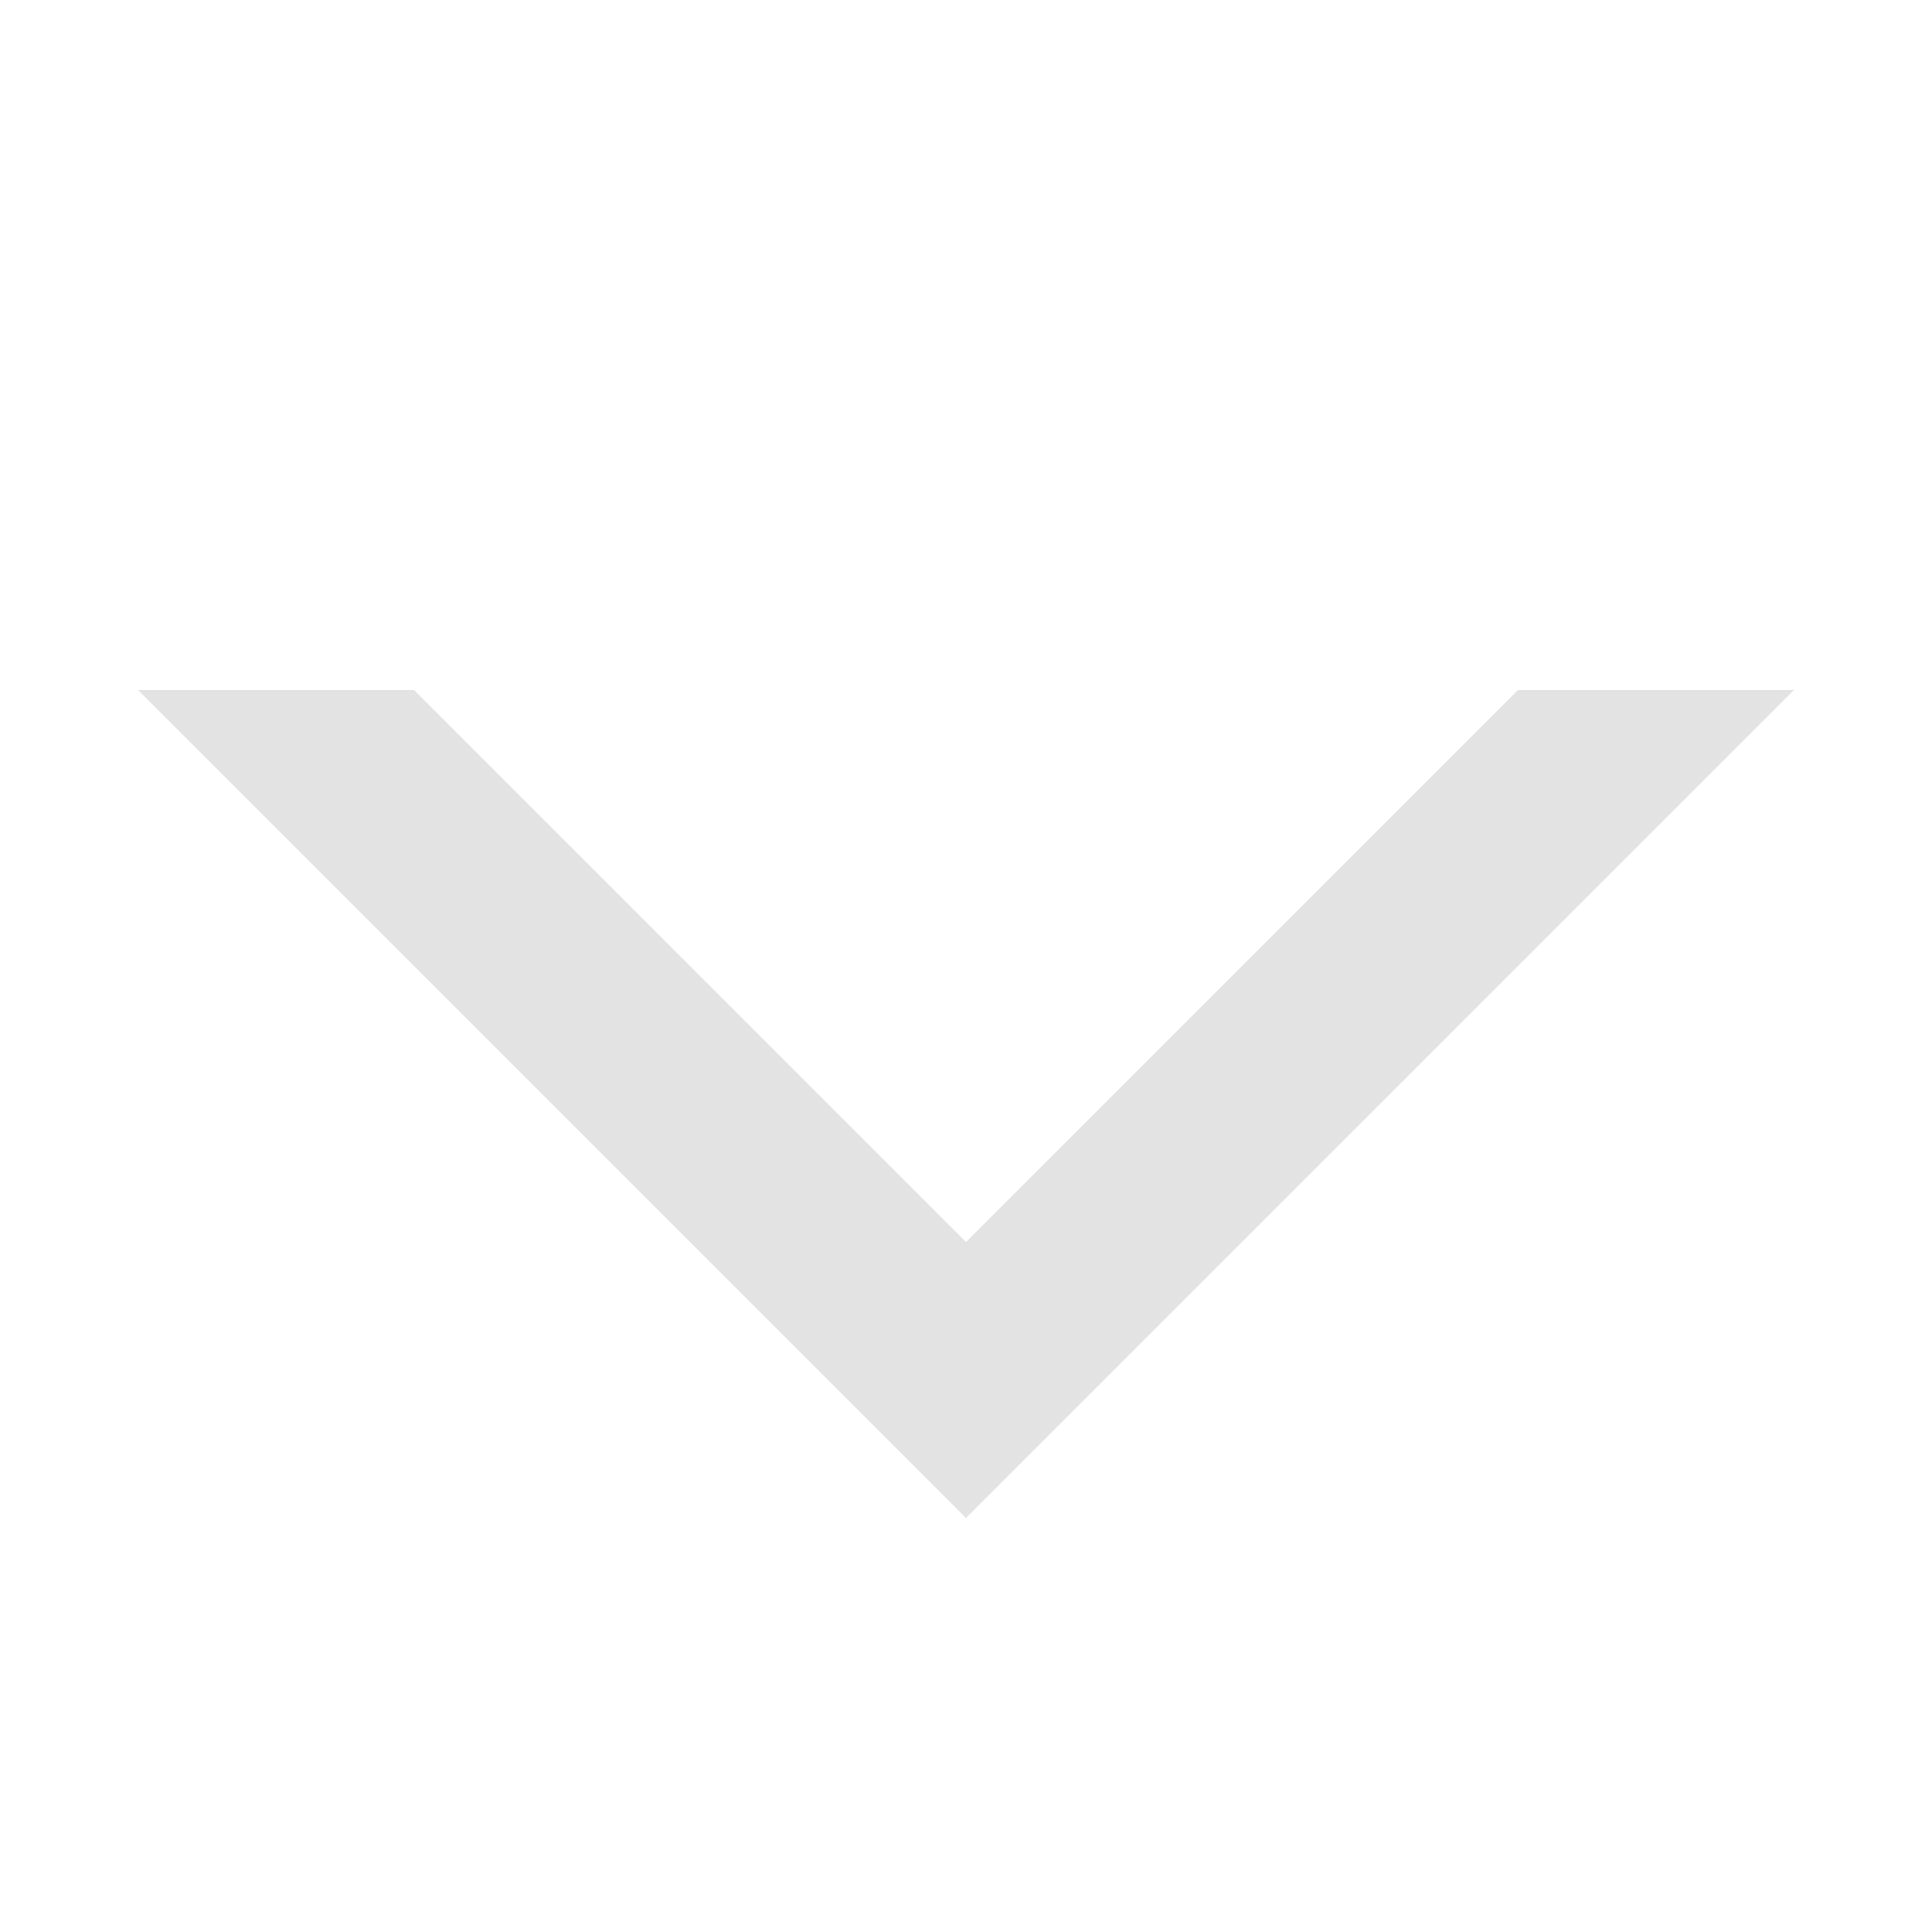
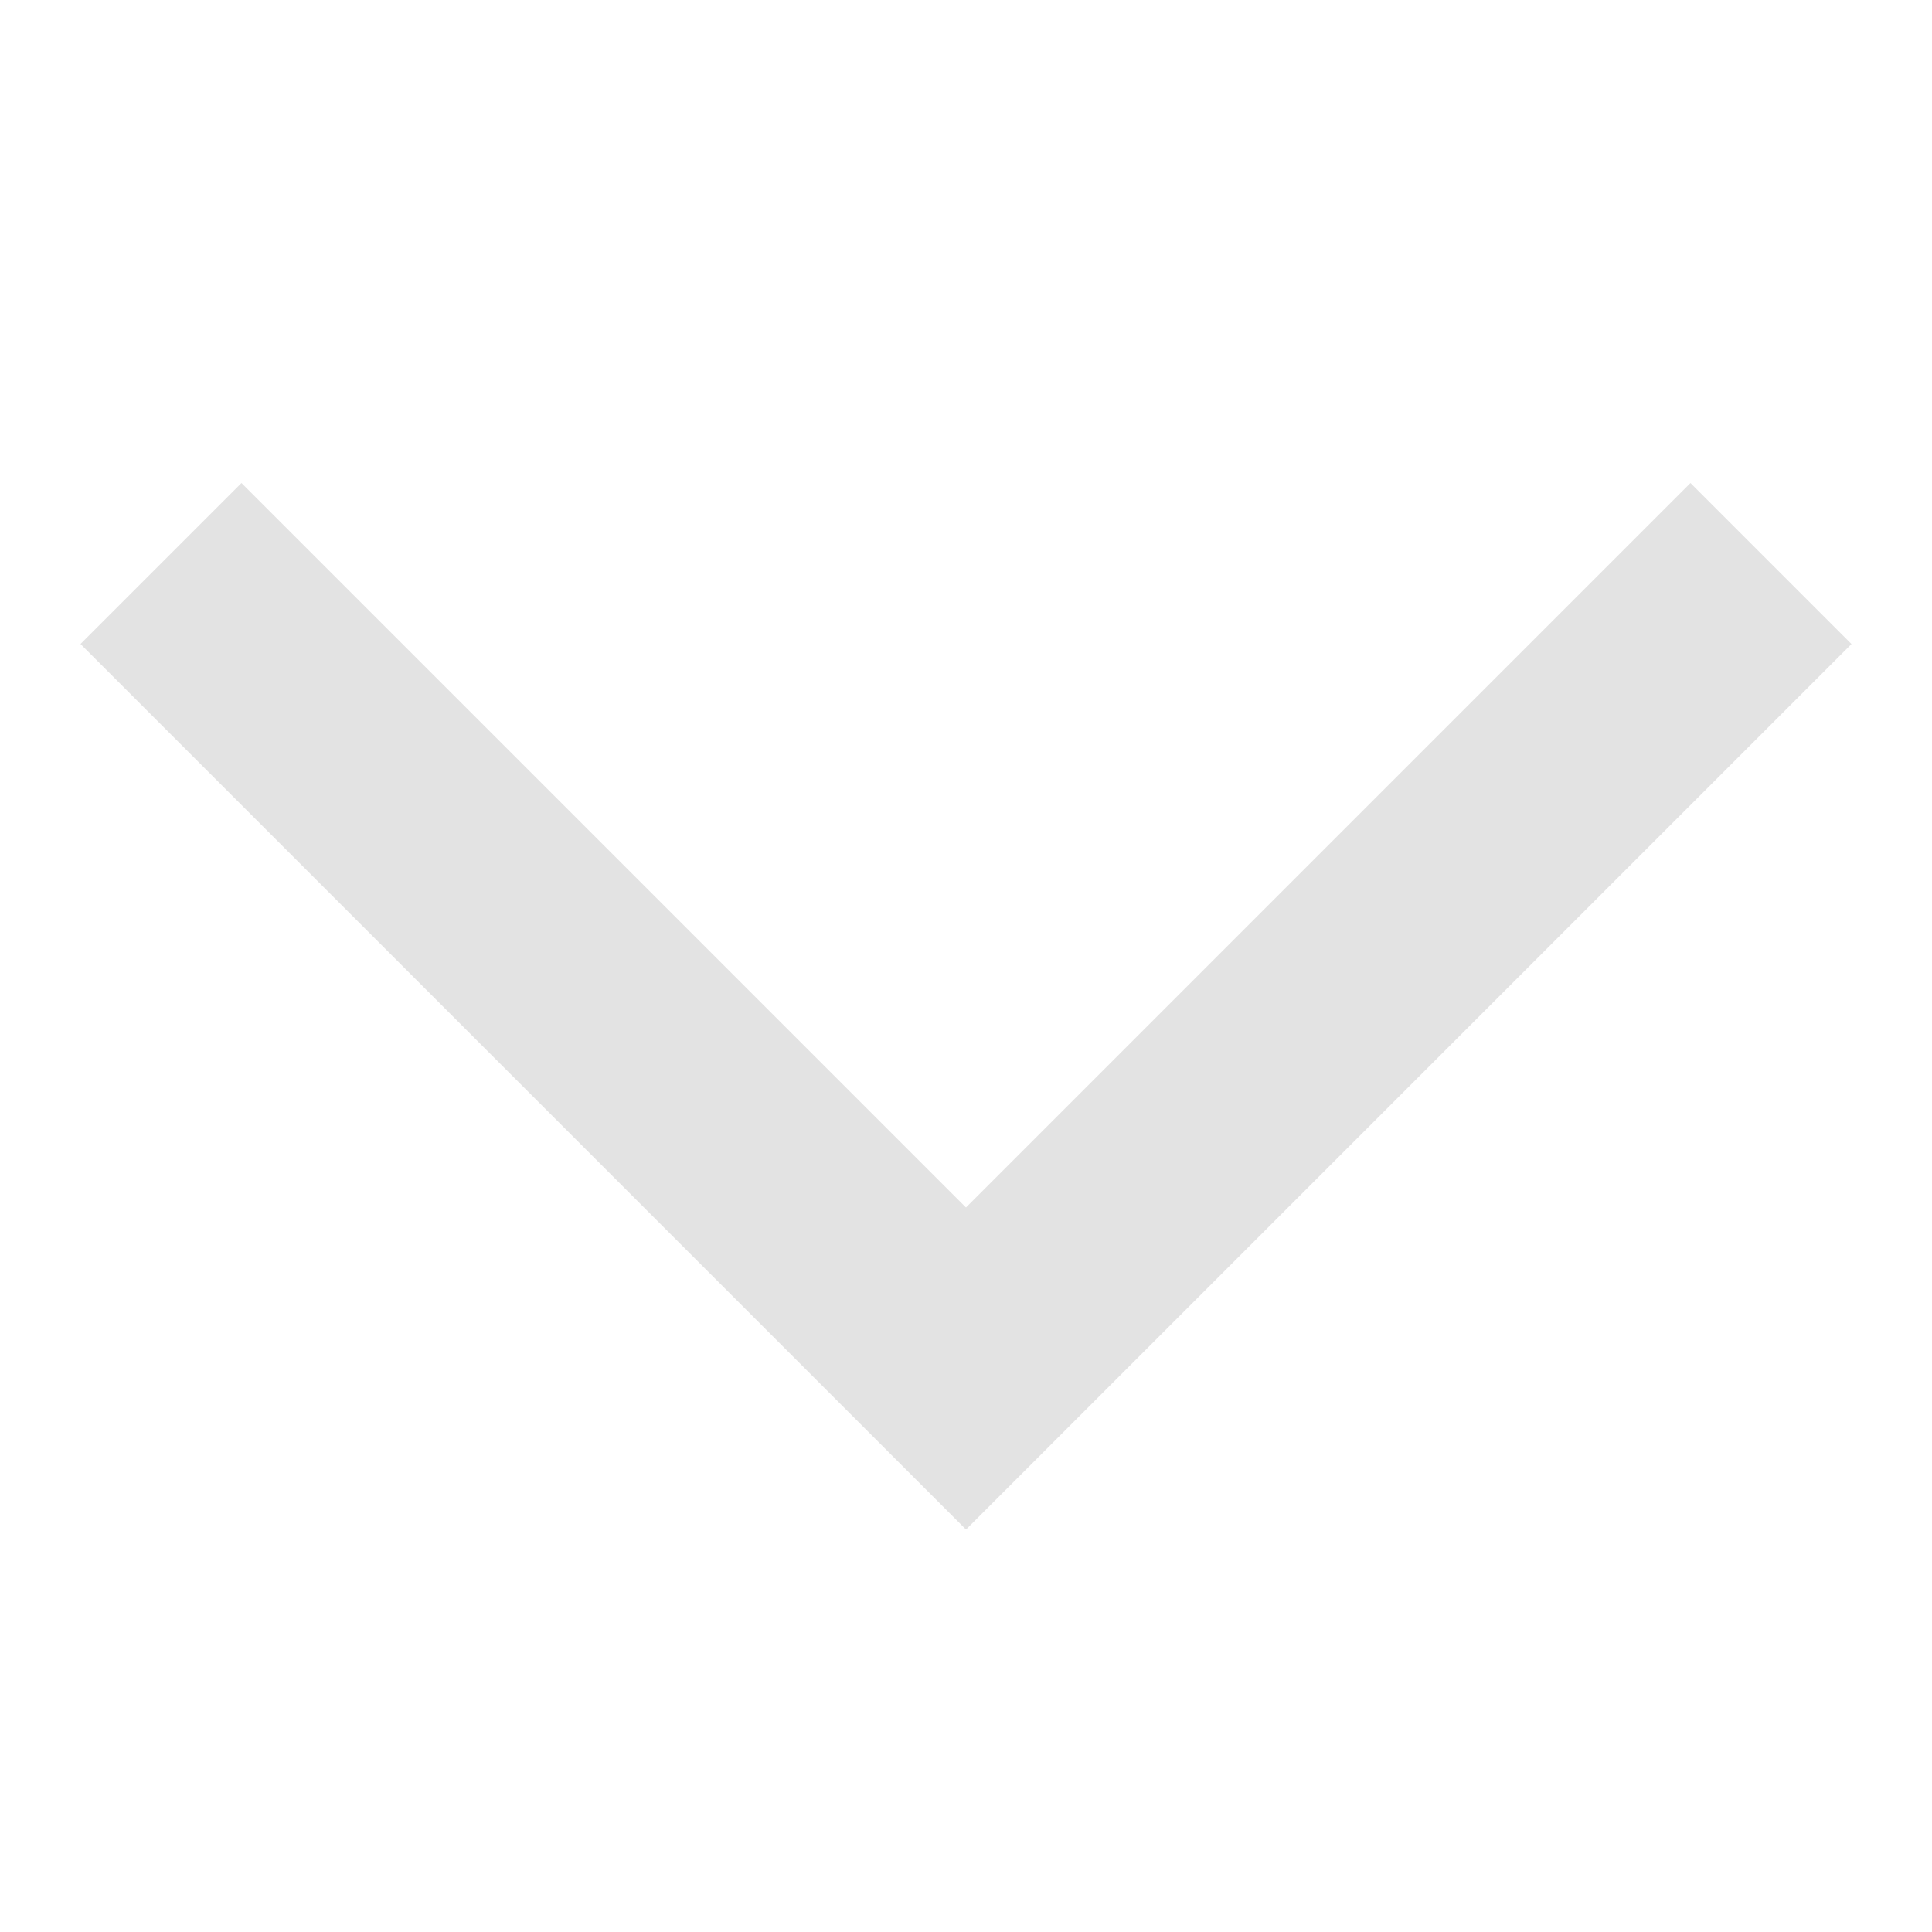
- <svg xmlns="http://www.w3.org/2000/svg" width="14" version="1.0" height="14" id="svg1406">
+ <svg xmlns="http://www.w3.org/2000/svg" width="12" version="1.0" height="12" id="svg1406">
  <defs id="defs312" />
-   <g transform="translate(-12,-15)" id="arrow-down-normal">
-     <rect y="15" x="12" height="14" width="14" id="rect3887" style="color:#000000;display:inline;overflow:visible;visibility:visible;fill:#ff00ff;fill-opacity:0;fill-rule:nonzero;stroke:none;stroke-width:0.609;marker:none;enable-background:accumulate" />
-     <path id="path3889" d="m 19,26 6,-6 h -2 l -4,4 -4,-4 h -2 z" style="fill:#e2e2e2;fill-opacity:0.95;stroke:none" />
+   <g transform="translate(-13,-16)" id="arrow-down-normal">
+     <rect y="16" x="13" height="12" width="12" id="rect4070" style="color:#000000;display:inline;overflow:visible;visibility:visible;fill:#ff00ff;fill-opacity:0;fill-rule:nonzero;stroke:none;stroke-width:0.522;marker:none;enable-background:accumulate" />
+     <path id="path4072" d="m 19,25.5 5.5,-5.5 -1,-1 -4.5,4.5 -4.5,-4.5 -1,1 z" style="fill:#e2e2e2;fill-opacity:0.95;stroke:none" />
  </g>
</svg>
